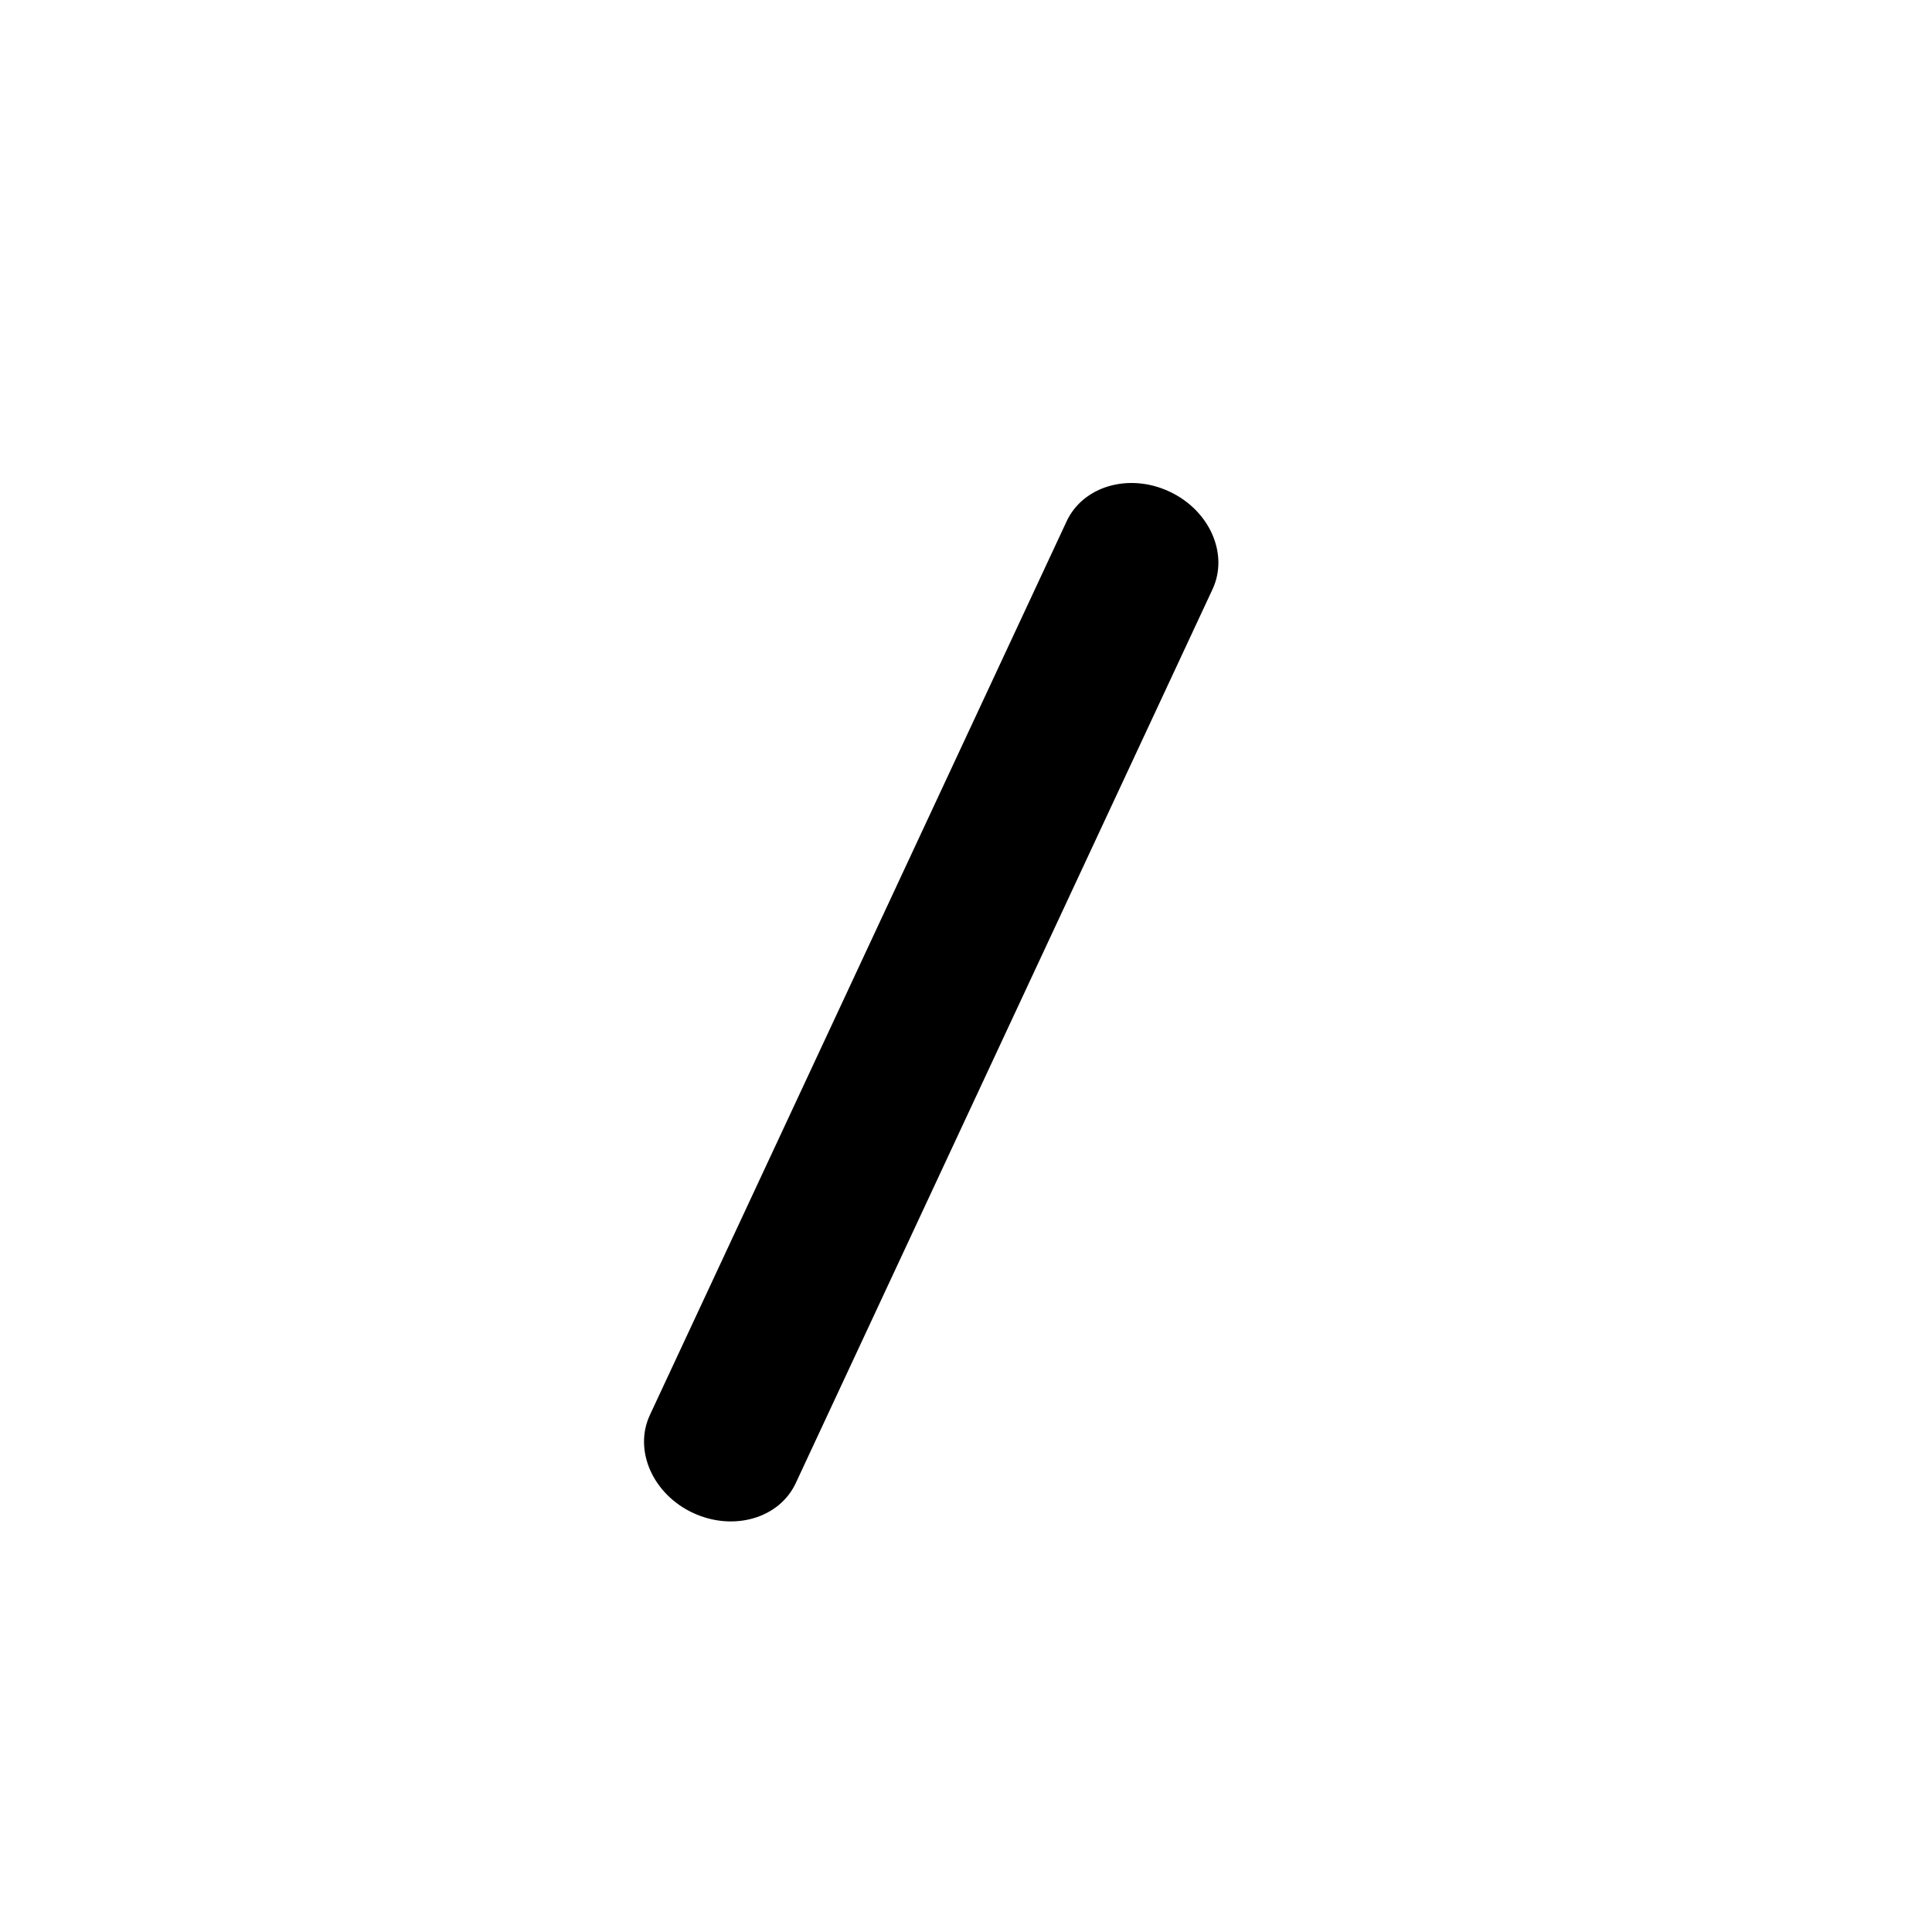
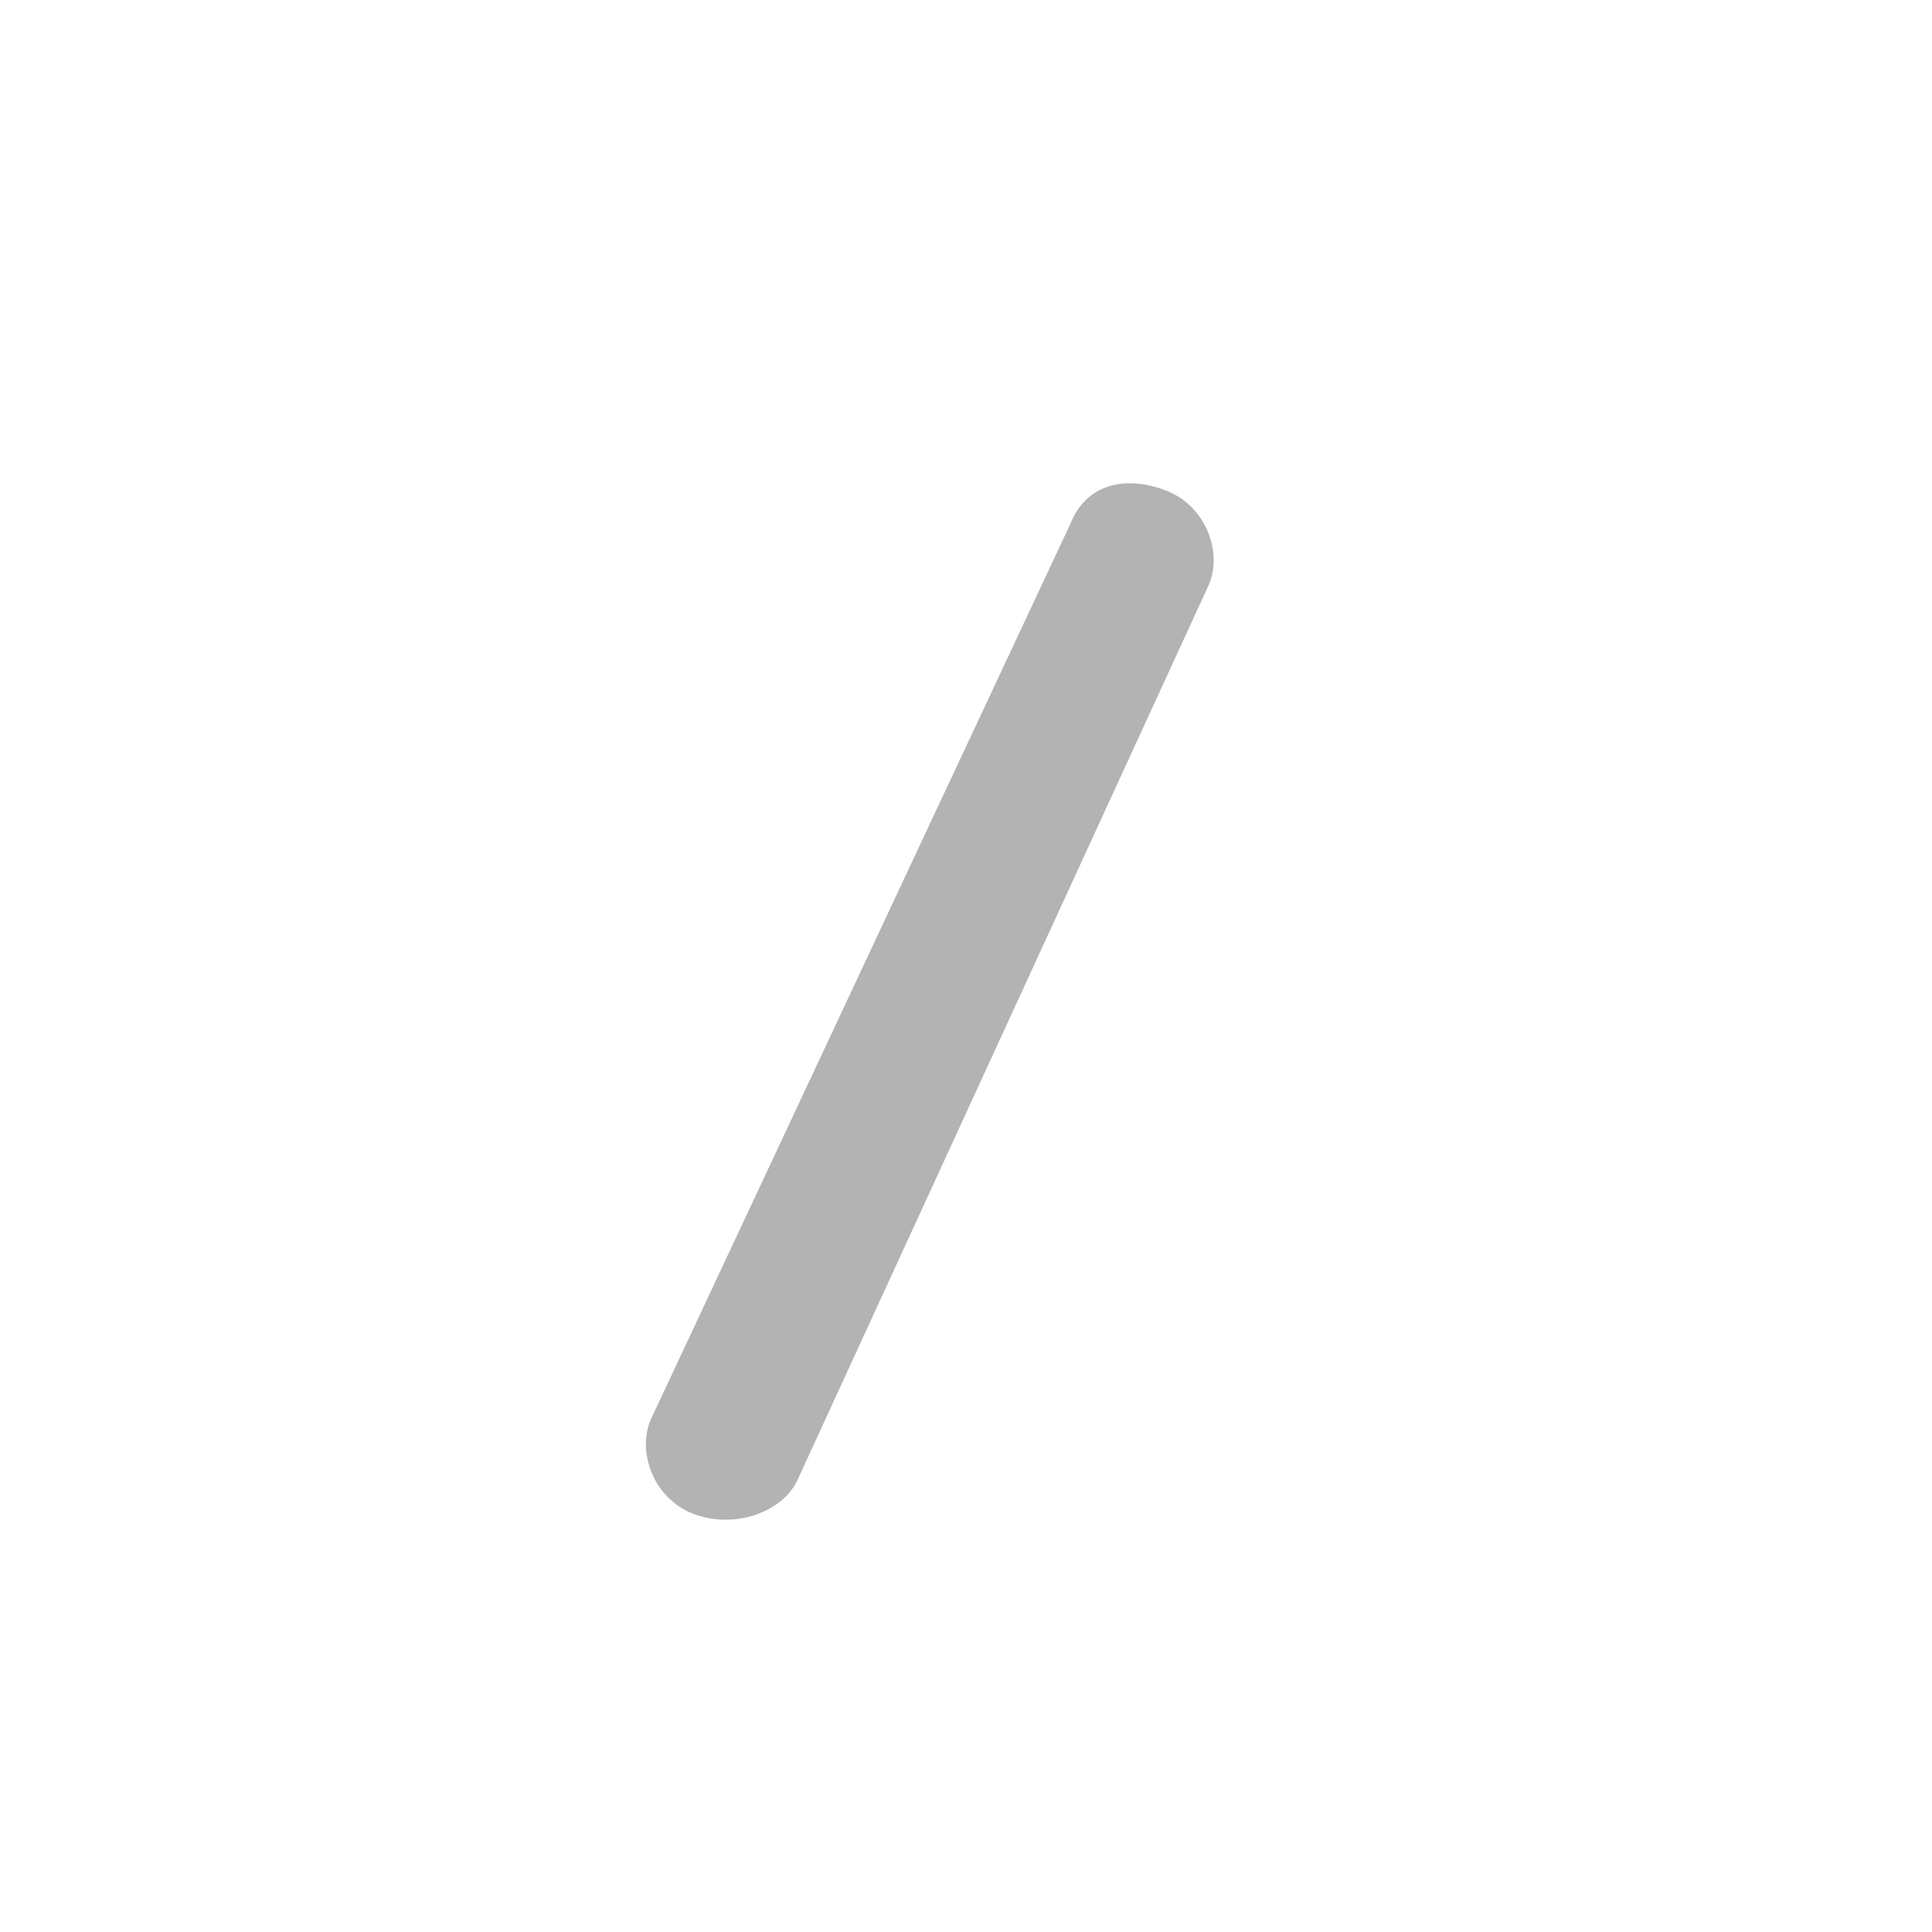
- <svg xmlns="http://www.w3.org/2000/svg" width="24" height="24" viewBox="0 0 24 24" fill="none">
-   <path fill-rule="evenodd" clip-rule="evenodd" d="M14.526 6.106C15.027 6.339 15.267 6.883 15.062 7.321L9.885 18.424C9.681 18.862 9.11 19.027 8.609 18.794C8.109 18.561 7.869 18.016 8.073 17.578L13.25 6.476C13.454 6.038 14.025 5.872 14.526 6.106Z" fill="currentColor" />
+ <svg xmlns="http://www.w3.org/2000/svg" version="1.1" id="Layer_1" x="0px" y="0px" viewBox="0 0 24 24" style="enable-background:new 0 0 24 24;" xml:space="preserve">
+   <style type="text/css">
+ 	.st0{fill-rule:evenodd;clip-rule:evenodd;fill:#B3B3B3;}
+ </style>
+   <path class="st0" d="M14.5,6.1c0.5,0.2,0.7,0.8,0.5,1.2L9.9,18.4c-0.2,0.4-0.8,0.6-1.3,0.4S7.9,18,8.1,17.6l5.2-11.1  C13.5,6,14,5.9,14.5,6.1z" />
</svg>
